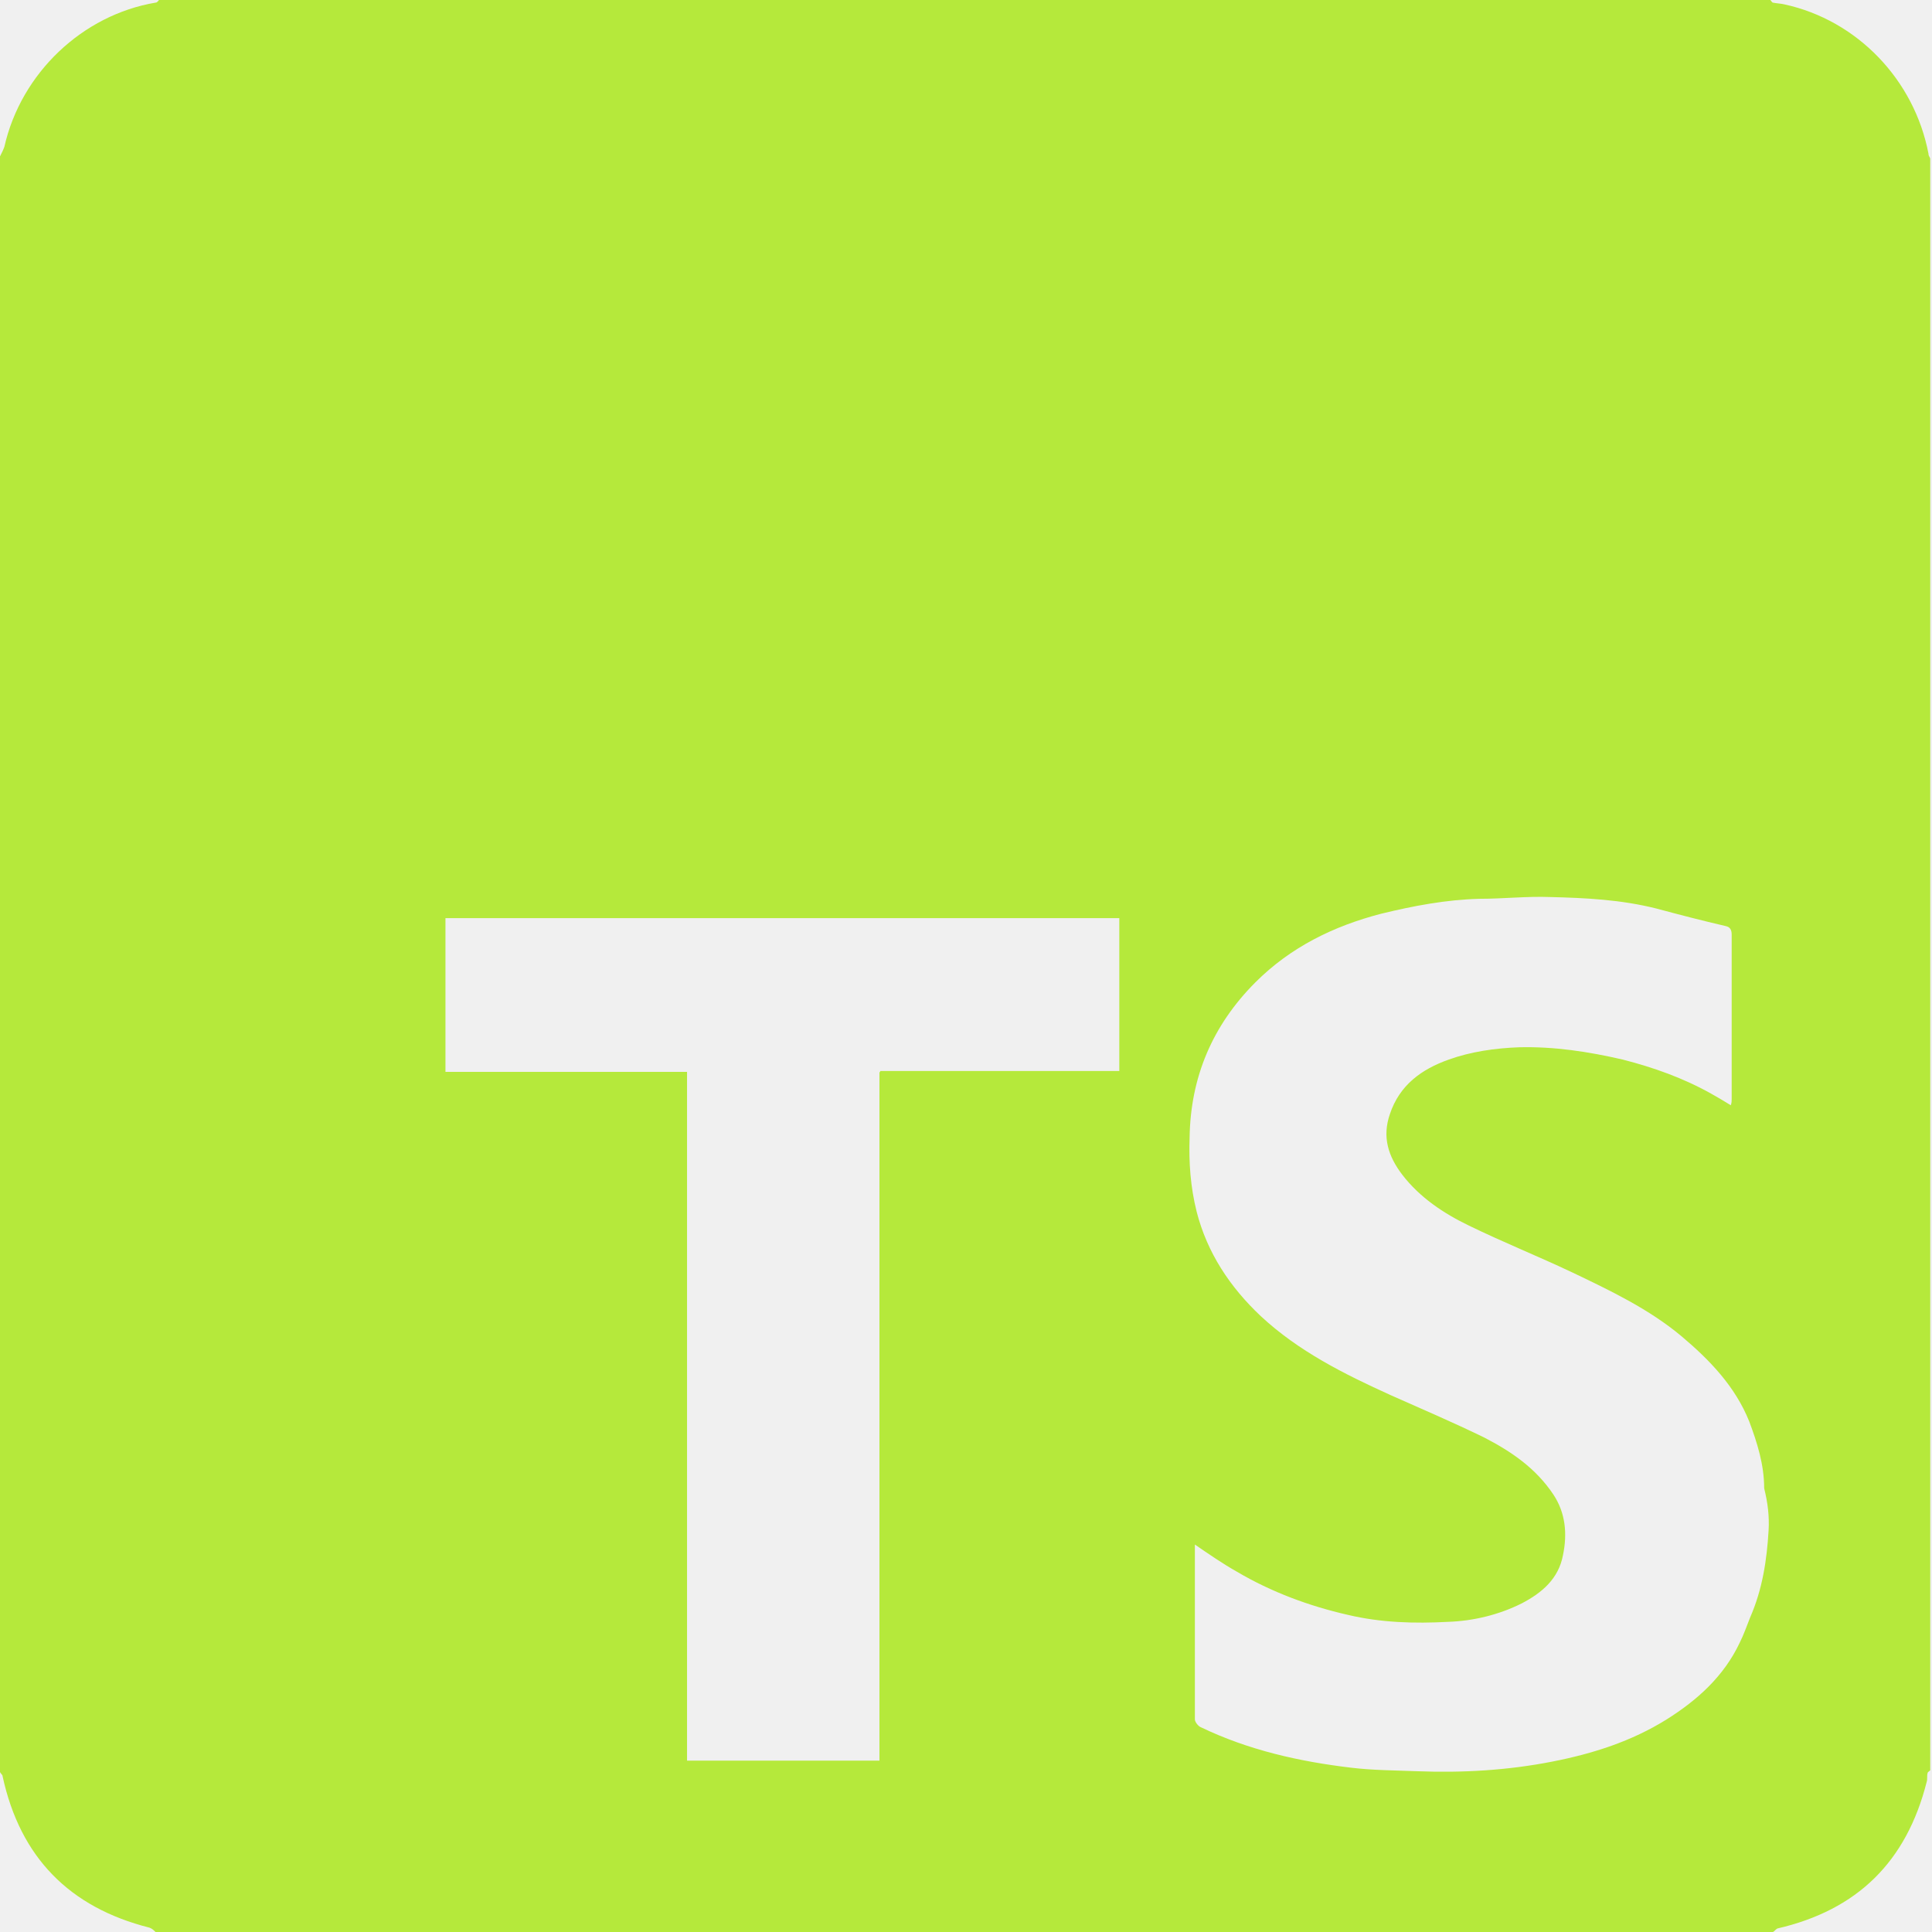
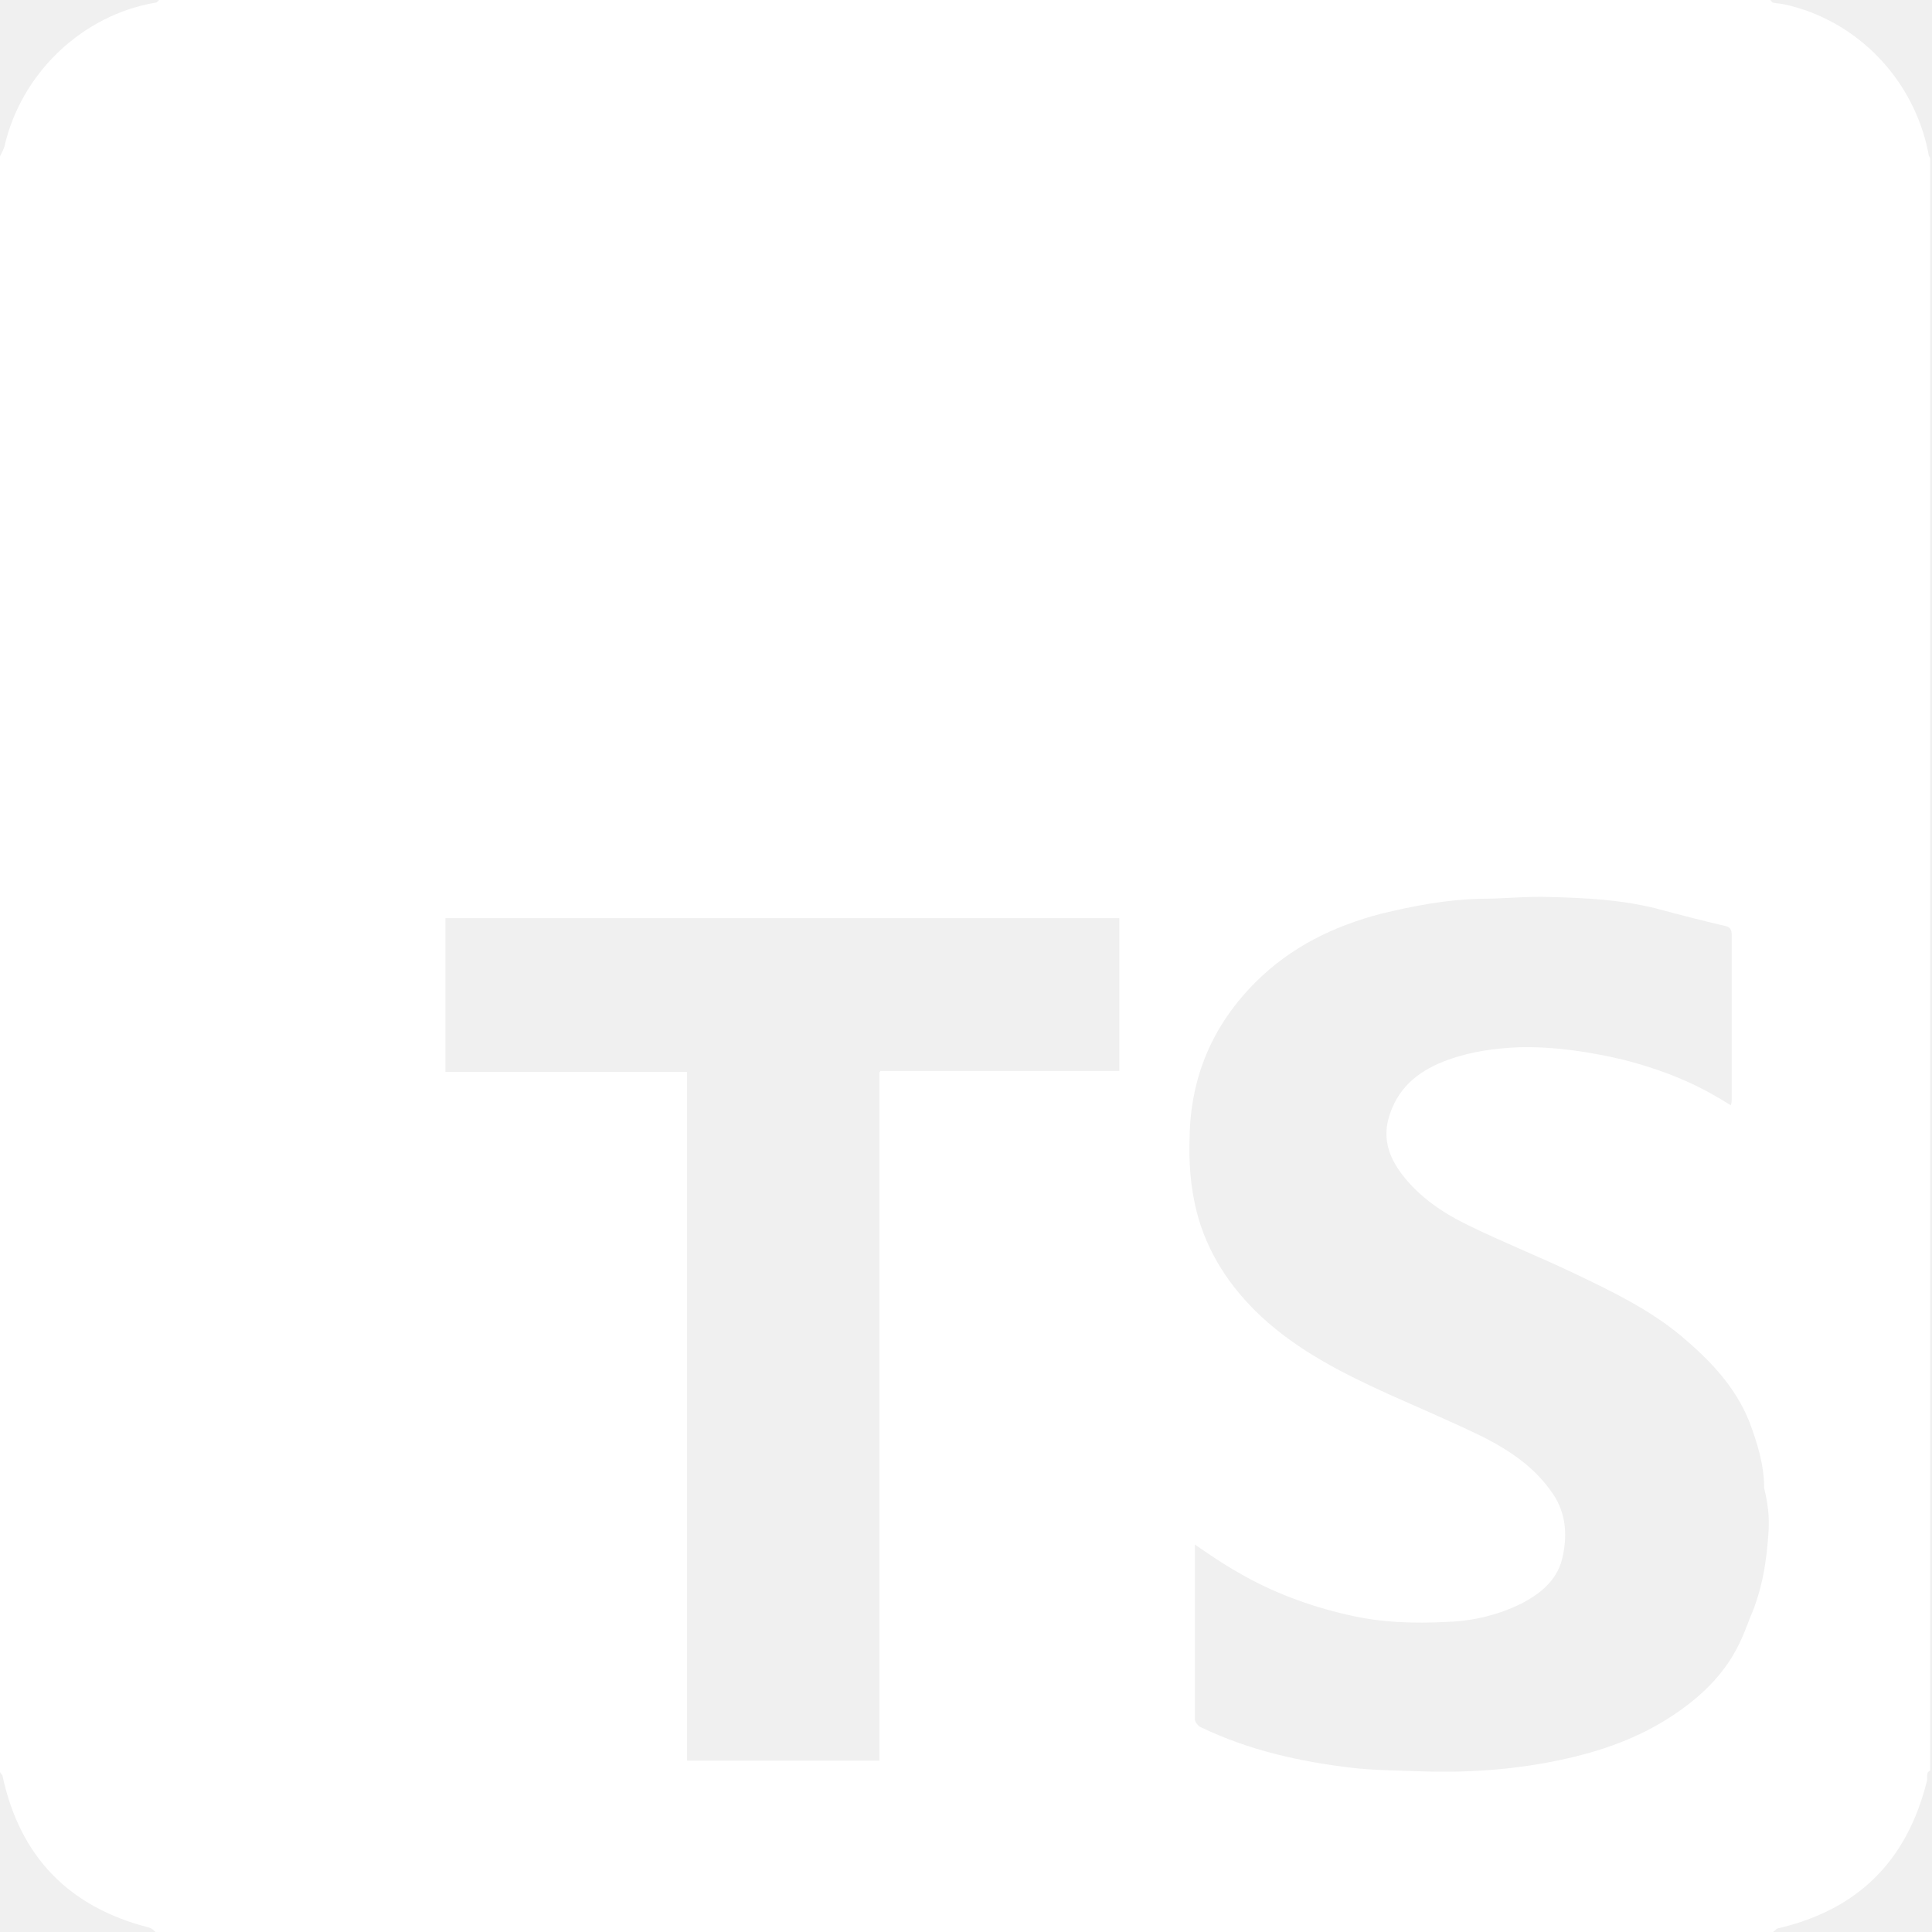
<svg xmlns="http://www.w3.org/2000/svg" viewBox="0 0 60 60" fill="none">
-   <path d="M59.891 4.775C59.454 2.483 57.681 0.628 55.416 0.136C55.307 0.109 55.198 0.109 55.061 0.082C55.034 0.082 55.007 0.027 54.98 0H4.939C4.911 0.027 4.884 0.082 4.829 0.082C2.565 0.464 0.655 2.265 0.136 4.557C0.109 4.638 0.055 4.748 0 4.857V55.034C0.027 55.089 0.082 55.116 0.082 55.17C0.628 57.681 2.156 59.236 4.638 59.864C4.72 59.891 4.775 59.945 4.829 60H55.061C55.116 59.973 55.143 59.918 55.198 59.891C57.681 59.318 59.209 57.817 59.836 55.334C59.864 55.252 59.836 55.143 59.864 55.061C59.864 55.034 59.918 55.007 59.945 54.98V4.939C59.945 4.884 59.891 4.857 59.891 4.775ZM34.788 33.261H34.488C32.224 33.261 29.932 33.261 27.667 33.261C27.558 33.261 27.449 33.261 27.34 33.261C27.34 33.288 27.312 33.288 27.312 33.315C27.312 33.424 27.312 33.533 27.312 33.643V54.679H21.337V33.288H13.834V28.513H34.761V33.261H34.788ZM54.925 47.531C54.87 48.458 54.734 49.359 54.352 50.232C54.243 50.505 54.161 50.75 54.025 51.023C53.533 52.06 52.715 52.797 51.76 53.397C50.669 54.079 49.468 54.461 48.213 54.707C46.821 54.98 45.43 55.061 44.011 55.007C43.329 54.98 42.647 54.98 41.965 54.898C40.355 54.707 38.772 54.352 37.299 53.643C37.217 53.615 37.108 53.479 37.108 53.397C37.108 51.623 37.108 49.85 37.108 48.076C37.108 48.049 37.108 48.022 37.108 47.967C37.544 48.267 37.981 48.568 38.417 48.813C39.482 49.441 40.655 49.877 41.855 50.15C42.892 50.396 43.929 50.423 44.966 50.368C45.757 50.341 46.548 50.15 47.258 49.795C47.885 49.468 48.404 49.031 48.54 48.295C48.677 47.64 48.622 46.985 48.24 46.412C47.694 45.593 46.93 45.075 46.085 44.639C45.13 44.175 44.175 43.765 43.192 43.329C41.746 42.674 40.327 41.965 39.154 40.873C38.199 39.973 37.49 38.909 37.162 37.626C36.971 36.862 36.917 36.098 36.944 35.334C36.971 33.452 37.654 31.842 38.99 30.505C40.082 29.413 41.419 28.759 42.892 28.377C43.902 28.131 44.911 27.94 45.948 27.913C46.685 27.913 47.422 27.831 48.131 27.858C49.25 27.885 50.341 27.94 51.432 28.213C52.142 28.404 52.879 28.595 53.588 28.759C53.724 28.786 53.779 28.868 53.779 29.031C53.779 30.723 53.779 32.442 53.779 34.134C53.779 34.188 53.779 34.243 53.752 34.325C53.533 34.188 53.342 34.079 53.151 33.97C52.278 33.479 51.351 33.151 50.396 32.906C49.331 32.66 48.267 32.497 47.176 32.524C46.439 32.551 45.675 32.66 44.993 32.906C44.147 33.206 43.465 33.697 43.165 34.597C42.919 35.307 43.111 35.907 43.547 36.48C44.093 37.19 44.83 37.681 45.621 38.063C46.685 38.581 47.776 39.018 48.813 39.509C50.014 40.082 51.214 40.655 52.224 41.501C53.097 42.237 53.888 43.056 54.325 44.147C54.57 44.802 54.788 45.484 54.788 46.221C54.898 46.658 54.952 47.094 54.925 47.531Z" fill="#B5E93B" />
+   <path d="M59.891 4.775C59.454 2.483 57.681 0.628 55.416 0.136C55.307 0.109 55.198 0.109 55.061 0.082C55.034 0.082 55.007 0.027 54.98 0H4.939C4.911 0.027 4.884 0.082 4.829 0.082C2.565 0.464 0.655 2.265 0.136 4.557C0.109 4.638 0.055 4.748 0 4.857V55.034C0.027 55.089 0.082 55.116 0.082 55.17C0.628 57.681 2.156 59.236 4.638 59.864C4.72 59.891 4.775 59.945 4.829 60H55.061C55.116 59.973 55.143 59.918 55.198 59.891C57.681 59.318 59.209 57.817 59.836 55.334C59.864 55.252 59.836 55.143 59.864 55.061C59.864 55.034 59.918 55.007 59.945 54.98V4.939C59.945 4.884 59.891 4.857 59.891 4.775ZM34.788 33.261H34.488C32.224 33.261 29.932 33.261 27.667 33.261C27.558 33.261 27.449 33.261 27.34 33.261C27.34 33.288 27.312 33.288 27.312 33.315C27.312 33.424 27.312 33.533 27.312 33.643V54.679H21.337V33.288H13.834V28.513H34.761V33.261H34.788ZM54.925 47.531C54.87 48.458 54.734 49.359 54.352 50.232C54.243 50.505 54.161 50.75 54.025 51.023C53.533 52.06 52.715 52.797 51.76 53.397C50.669 54.079 49.468 54.461 48.213 54.707C46.821 54.98 45.43 55.061 44.011 55.007C43.329 54.98 42.647 54.98 41.965 54.898C40.355 54.707 38.772 54.352 37.299 53.643C37.217 53.615 37.108 53.479 37.108 53.397C37.108 51.623 37.108 49.85 37.108 48.076C37.108 48.049 37.108 48.022 37.108 47.967C37.544 48.267 37.981 48.568 38.417 48.813C39.482 49.441 40.655 49.877 41.855 50.15C42.892 50.396 43.929 50.423 44.966 50.368C45.757 50.341 46.548 50.15 47.258 49.795C47.885 49.468 48.404 49.031 48.54 48.295C48.677 47.64 48.622 46.985 48.24 46.412C47.694 45.593 46.93 45.075 46.085 44.639C45.13 44.175 44.175 43.765 43.192 43.329C41.746 42.674 40.327 41.965 39.154 40.873C38.199 39.973 37.49 38.909 37.162 37.626C36.971 36.862 36.917 36.098 36.944 35.334C36.971 33.452 37.654 31.842 38.99 30.505C40.082 29.413 41.419 28.759 42.892 28.377C43.902 28.131 44.911 27.94 45.948 27.913C46.685 27.913 47.422 27.831 48.131 27.858C49.25 27.885 50.341 27.94 51.432 28.213C52.142 28.404 52.879 28.595 53.588 28.759C53.724 28.786 53.779 28.868 53.779 29.031C53.779 30.723 53.779 32.442 53.779 34.134C53.779 34.188 53.779 34.243 53.752 34.325C53.533 34.188 53.342 34.079 53.151 33.97C52.278 33.479 51.351 33.151 50.396 32.906C49.331 32.66 48.267 32.497 47.176 32.524C46.439 32.551 45.675 32.66 44.993 32.906C44.147 33.206 43.465 33.697 43.165 34.597C42.919 35.307 43.111 35.907 43.547 36.48C44.093 37.19 44.83 37.681 45.621 38.063C46.685 38.581 47.776 39.018 48.813 39.509C50.014 40.082 51.214 40.655 52.224 41.501C53.097 42.237 53.888 43.056 54.325 44.147C54.57 44.802 54.788 45.484 54.788 46.221C54.898 46.658 54.952 47.094 54.925 47.531Z" fill="#ffffff" />
</svg>
